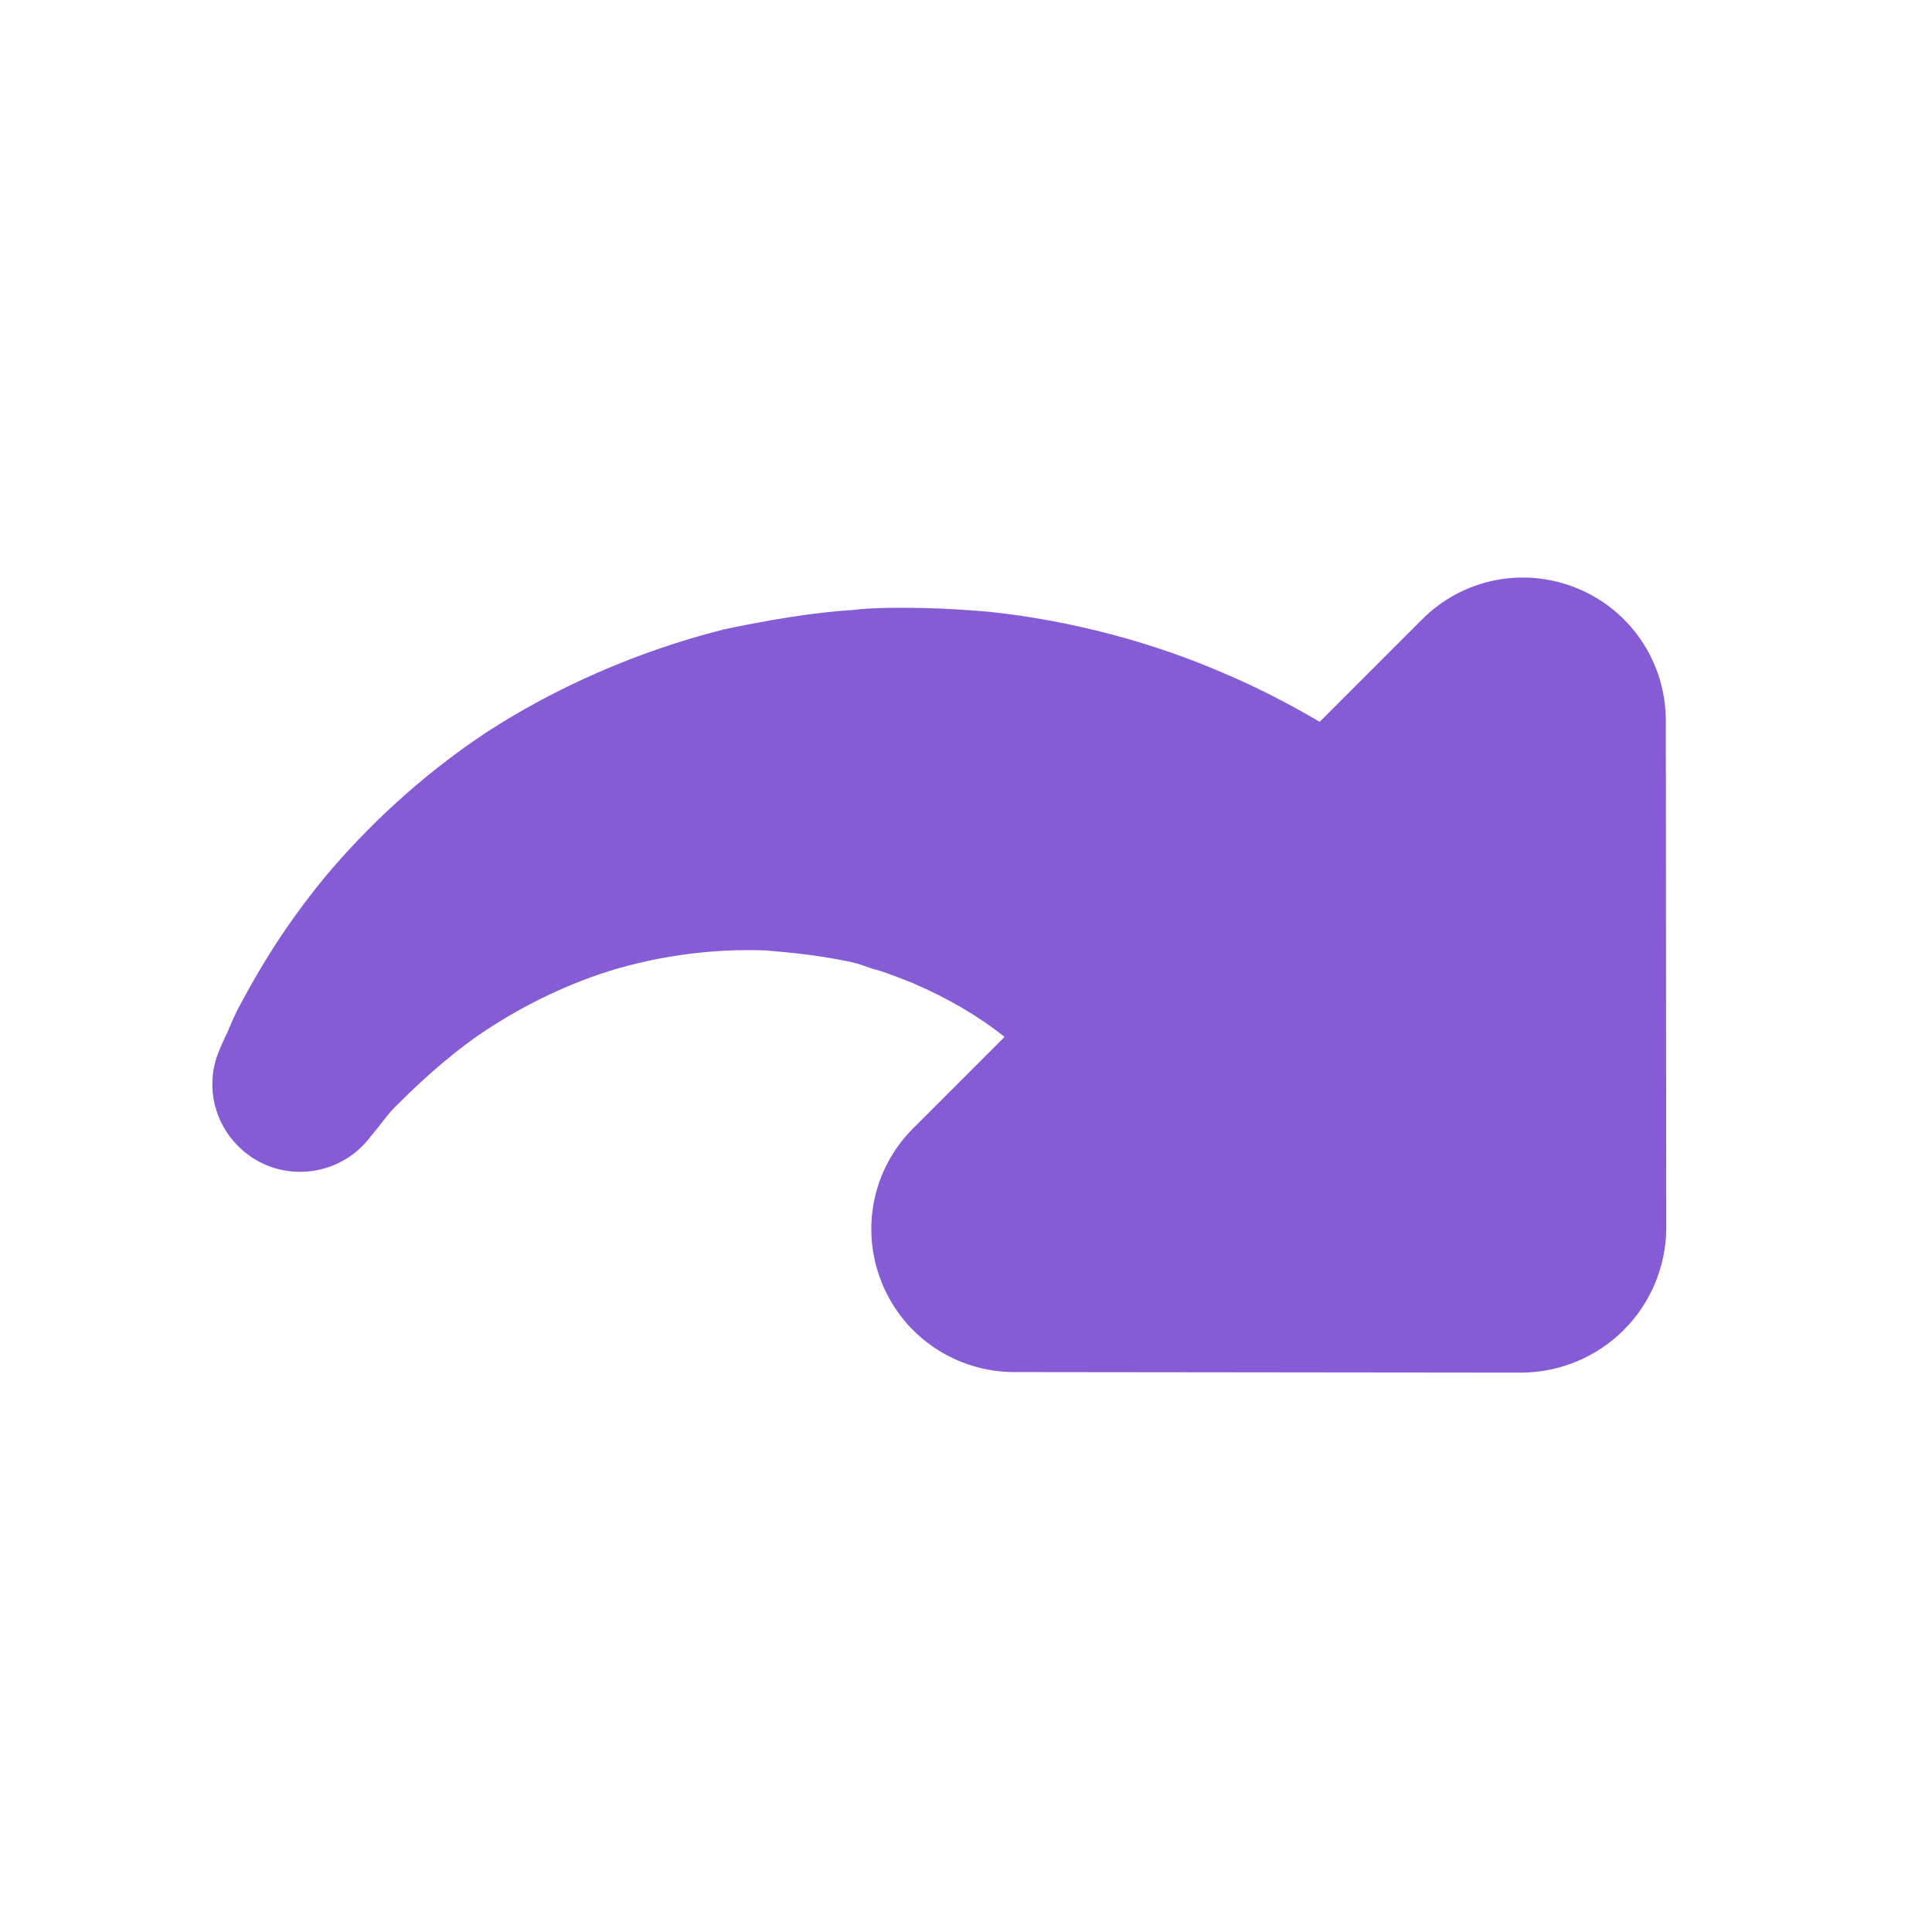
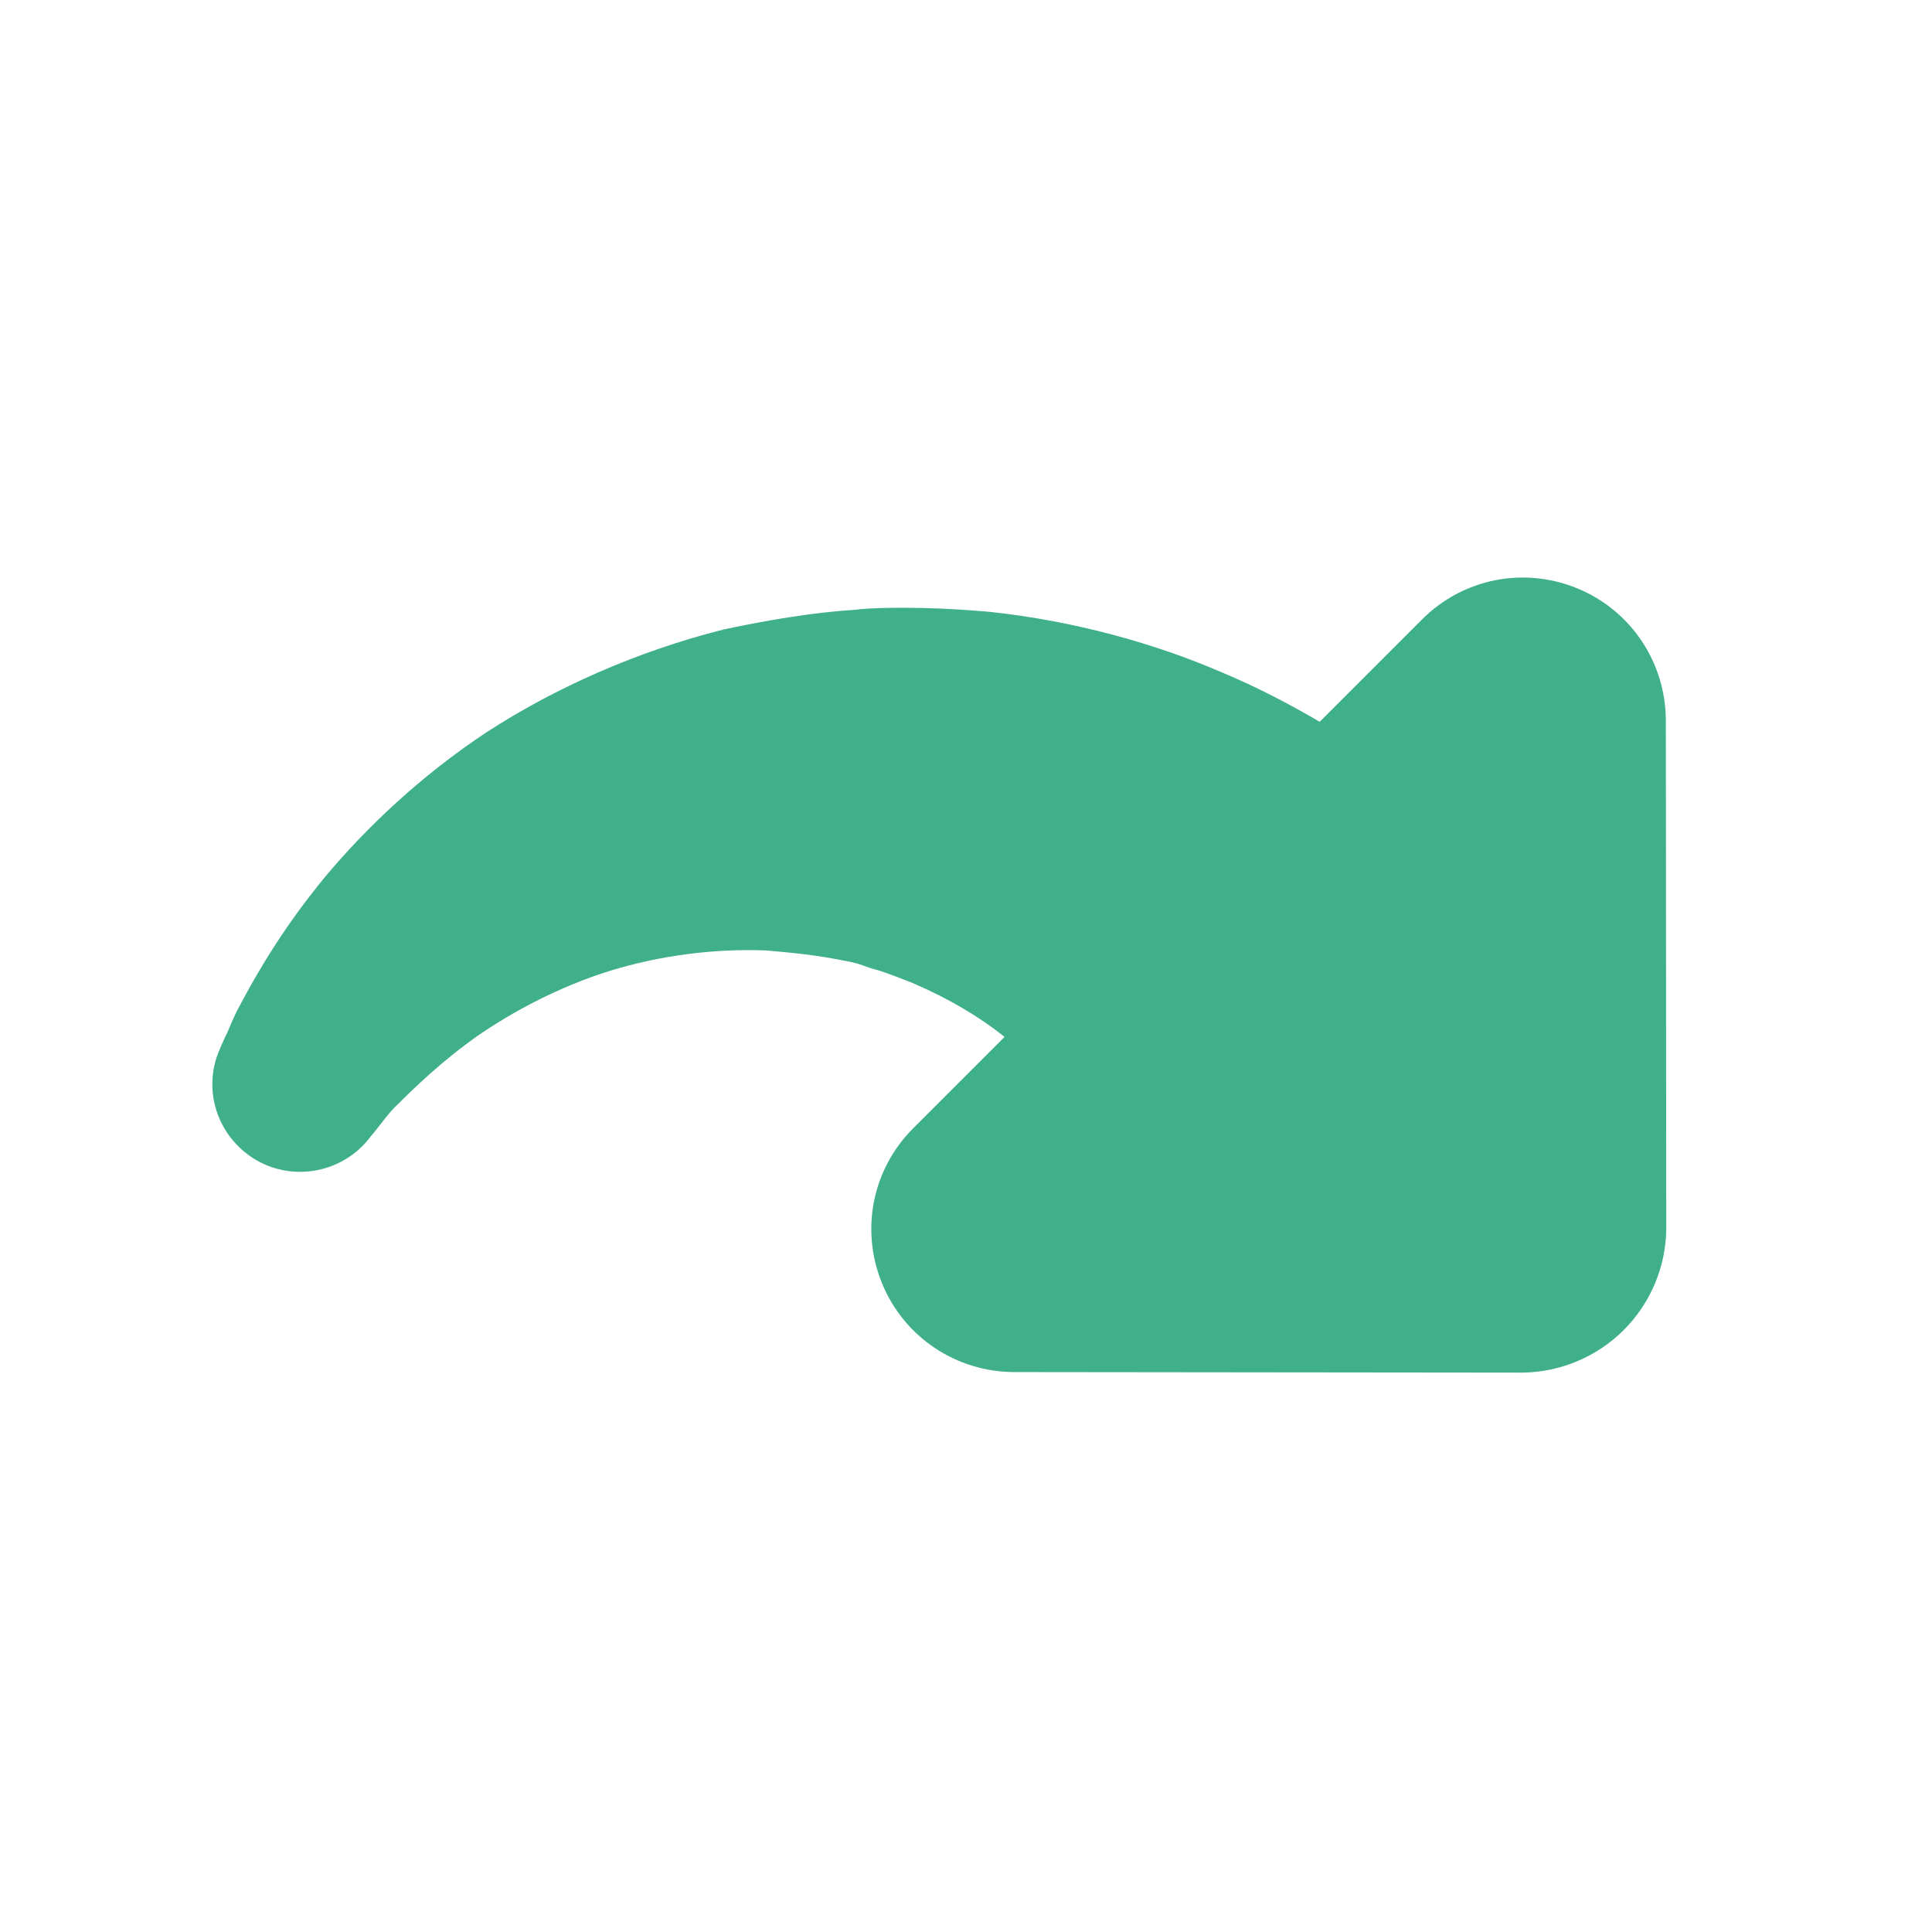
<svg xmlns="http://www.w3.org/2000/svg" width="20px" height="20px" viewBox="0 0 20 20" version="1.1">
  <defs />
  <g id="Page-1" stroke="none" stroke-width="1" fill="none" fill-rule="evenodd">
-     <g id="redo" fill="#855CD6">
+     <g id="redo" fill="#3FB08A">
      <path d="M17.558,12.77 L13.84,16.494 C13.561,16.767 13.183,16.921 12.79,16.921 C12.399,16.921 12.021,16.767 11.74,16.494 L8.024,12.77 C7.597,12.343 7.471,11.706 7.702,11.153 C7.933,10.6 8.465,10.243 9.067,10.243 L10.404,10.243 C10.369,9.921 10.278,9.557 10.124,9.172 C10.076,9.06 10.026,8.948 9.97,8.836 C9.893,8.71 9.901,8.675 9.795,8.521 C9.627,8.269 9.473,8.08 9.29,7.863 C8.92,7.464 8.472,7.121 7.996,6.869 C7.513,6.617 7.009,6.463 6.561,6.379 C6.12,6.302 5.714,6.295 5.476,6.295 C5.357,6.288 5.203,6.316 5.126,6.323 C5.042,6.33 4.993,6.337 4.993,6.337 C4.496,6.386 4.048,6.022 3.999,5.525 C3.957,5.105 4.202,4.727 4.573,4.587 C4.573,4.587 4.622,4.566 4.699,4.538 C4.79,4.51 4.874,4.461 5.07,4.405 C5.462,4.286 5.959,4.16 6.61,4.097 C7.254,4.041 8.031,4.055 8.851,4.223 C9.669,4.398 10.53,4.727 11.328,5.203 C11.706,5.448 12.112,5.735 12.427,6.015 C12.567,6.12 12.805,6.358 12.945,6.505 C13.106,6.673 13.253,6.841 13.401,7.016 C13.967,7.716 14.387,8.472 14.66,9.158 C14.821,9.55 14.933,9.921 15.017,10.243 L16.515,10.243 C17.117,10.243 17.649,10.6 17.88,11.153 C18.111,11.706 17.985,12.343 17.558,12.77" id="Fill-1" transform="translate(10.99425, 10.49425) rotate(-45) translate(-10.99425, -10.49425) " />
    </g>
  </g>
</svg>
